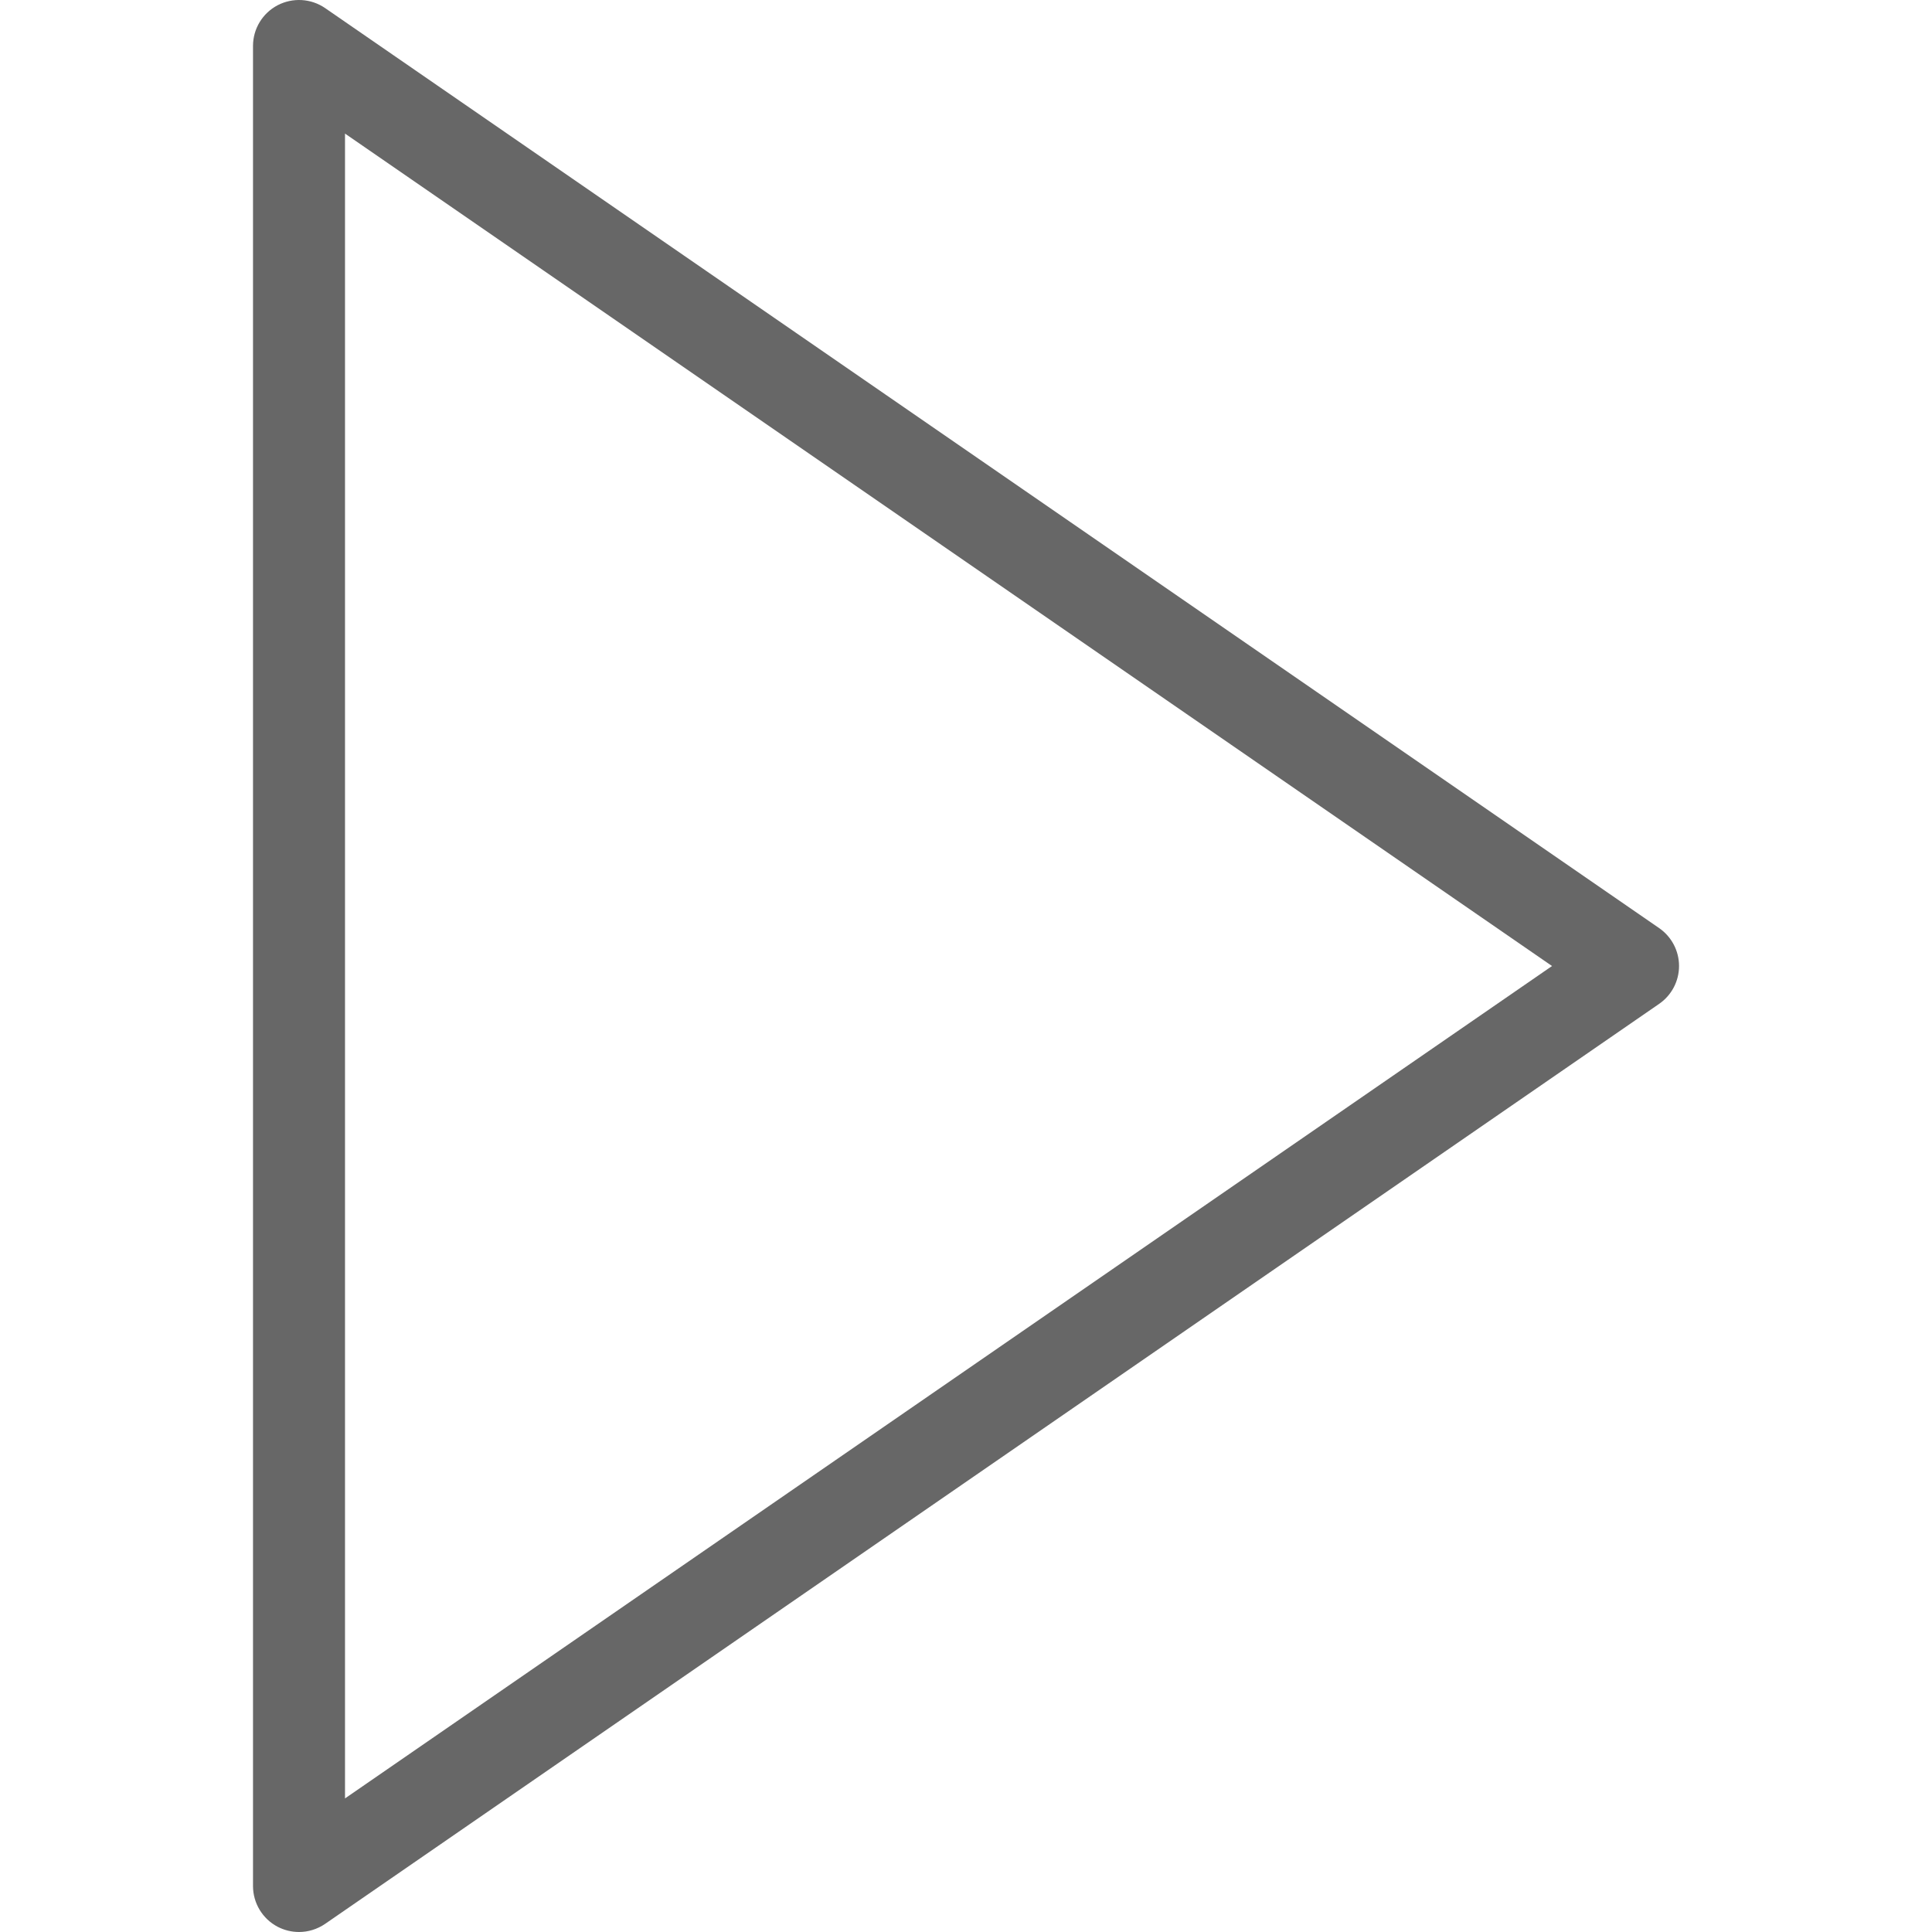
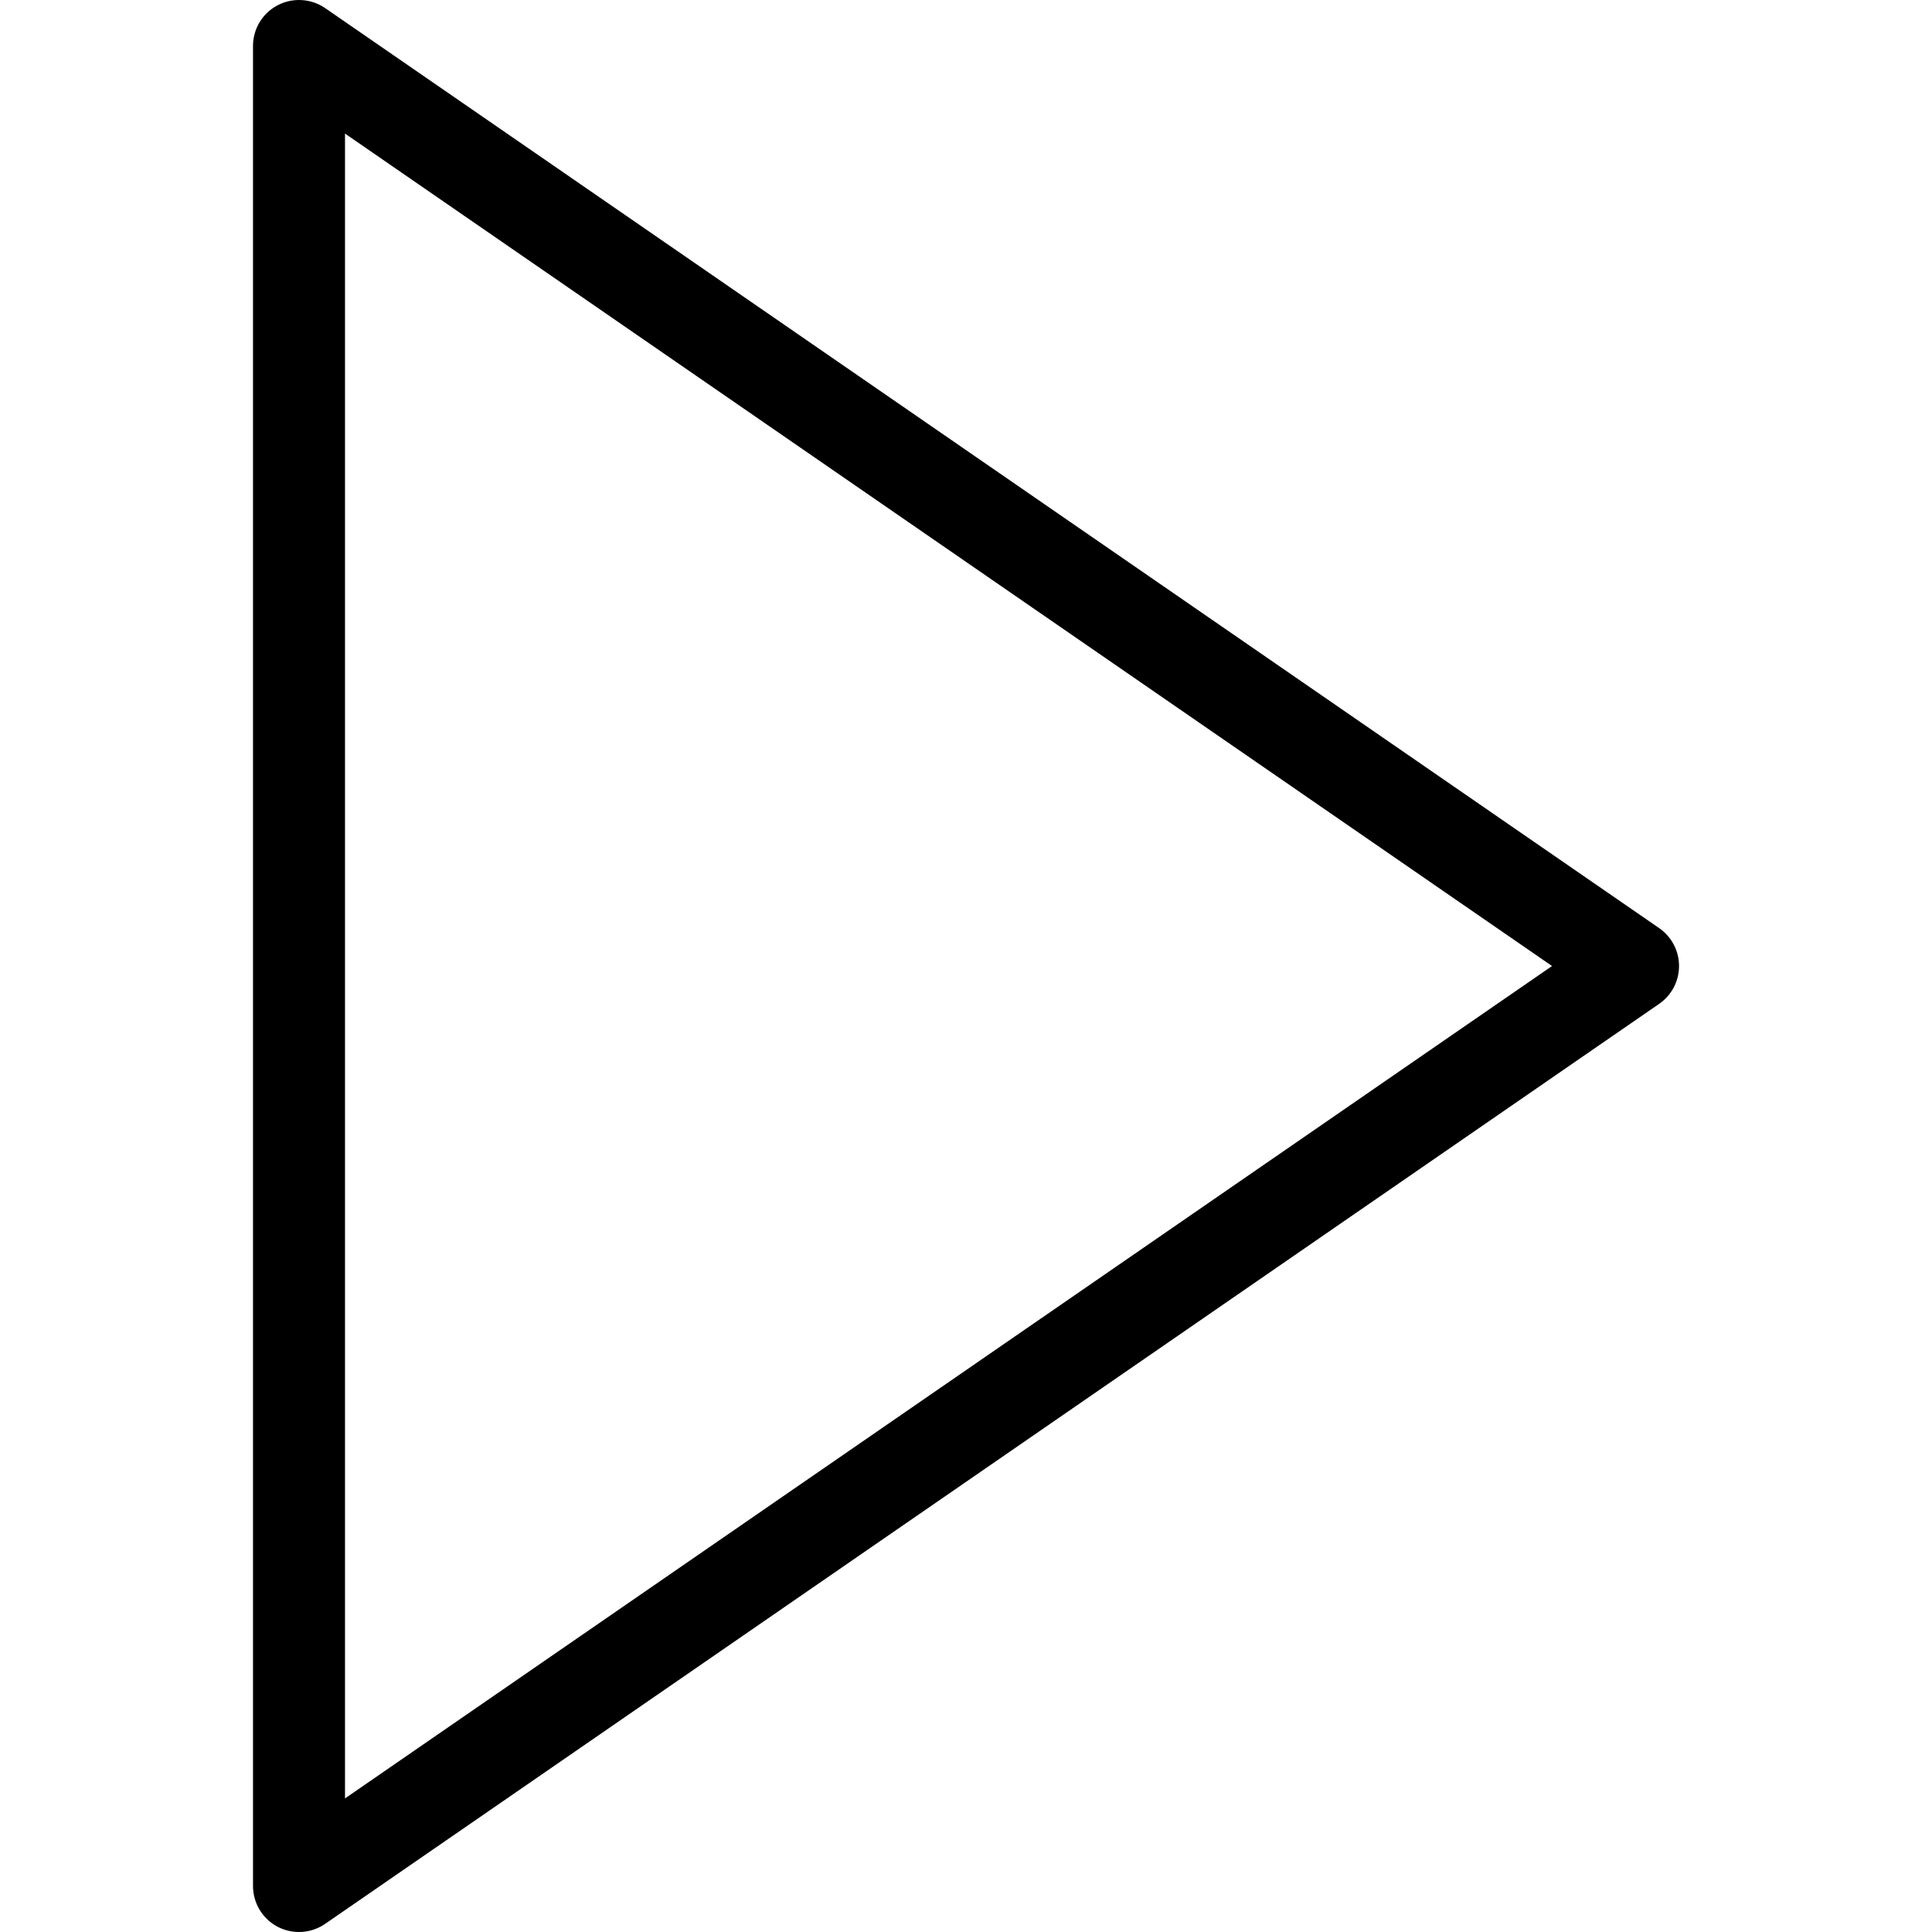
<svg xmlns="http://www.w3.org/2000/svg" version="1.1" style="enable-background:new 0 0 41.999 41.999;" xml:space="preserve" width="41.999" height="41.999">
  <rect id="backgroundrect" width="100%" height="100%" x="0" y="0" fill="none" stroke="none" />
  <g class="currentLayer" style="">
-     <path d="M36.068,20.176l-29-20C6.761-0.035,6.363-0.057,6.035,0.114C5.706,0.287,5.5,0.627,5.5,0.999v40  c0,0.372,0.206,0.713,0.535,0.886c0.146,0.076,0.306,0.114,0.465,0.114c0.199,0,0.397-0.06,0.568-0.177l29-20  c0.271-0.187,0.432-0.494,0.432-0.823S36.338,20.363,36.068,20.176z M7.5,39.095V2.904l26.239,18.096L7.5,39.095z" id="svg_1" class="selected" fill-opacity="1" fill="#676767" />
+     <path d="M36.068,20.176l-29-20C6.761-0.035,6.363-0.057,6.035,0.114C5.706,0.287,5.5,0.627,5.5,0.999v40  c0,0.372,0.206,0.713,0.535,0.886c0.146,0.076,0.306,0.114,0.465,0.114c0.199,0,0.397-0.06,0.568-0.177l29-20  c0.271-0.187,0.432-0.494,0.432-0.823S36.338,20.363,36.068,20.176z M7.5,39.095V2.904l26.239,18.096L7.5,39.095z" id="svg_1" class="selected" fill-opacity="1" fill="#000000" />
    <g id="svg_2">
</g>
    <g id="svg_3">
</g>
    <g id="svg_4">
</g>
    <g id="svg_5">
</g>
    <g id="svg_6">
</g>
    <g id="svg_7">
</g>
    <g id="svg_8">
</g>
    <g id="svg_9">
</g>
    <g id="svg_10">
</g>
    <g id="svg_11">
</g>
    <g id="svg_12">
</g>
    <g id="svg_13">
</g>
    <g id="svg_14">
</g>
    <g id="svg_15">
</g>
    <g id="svg_16">
</g>
  </g>
</svg>
